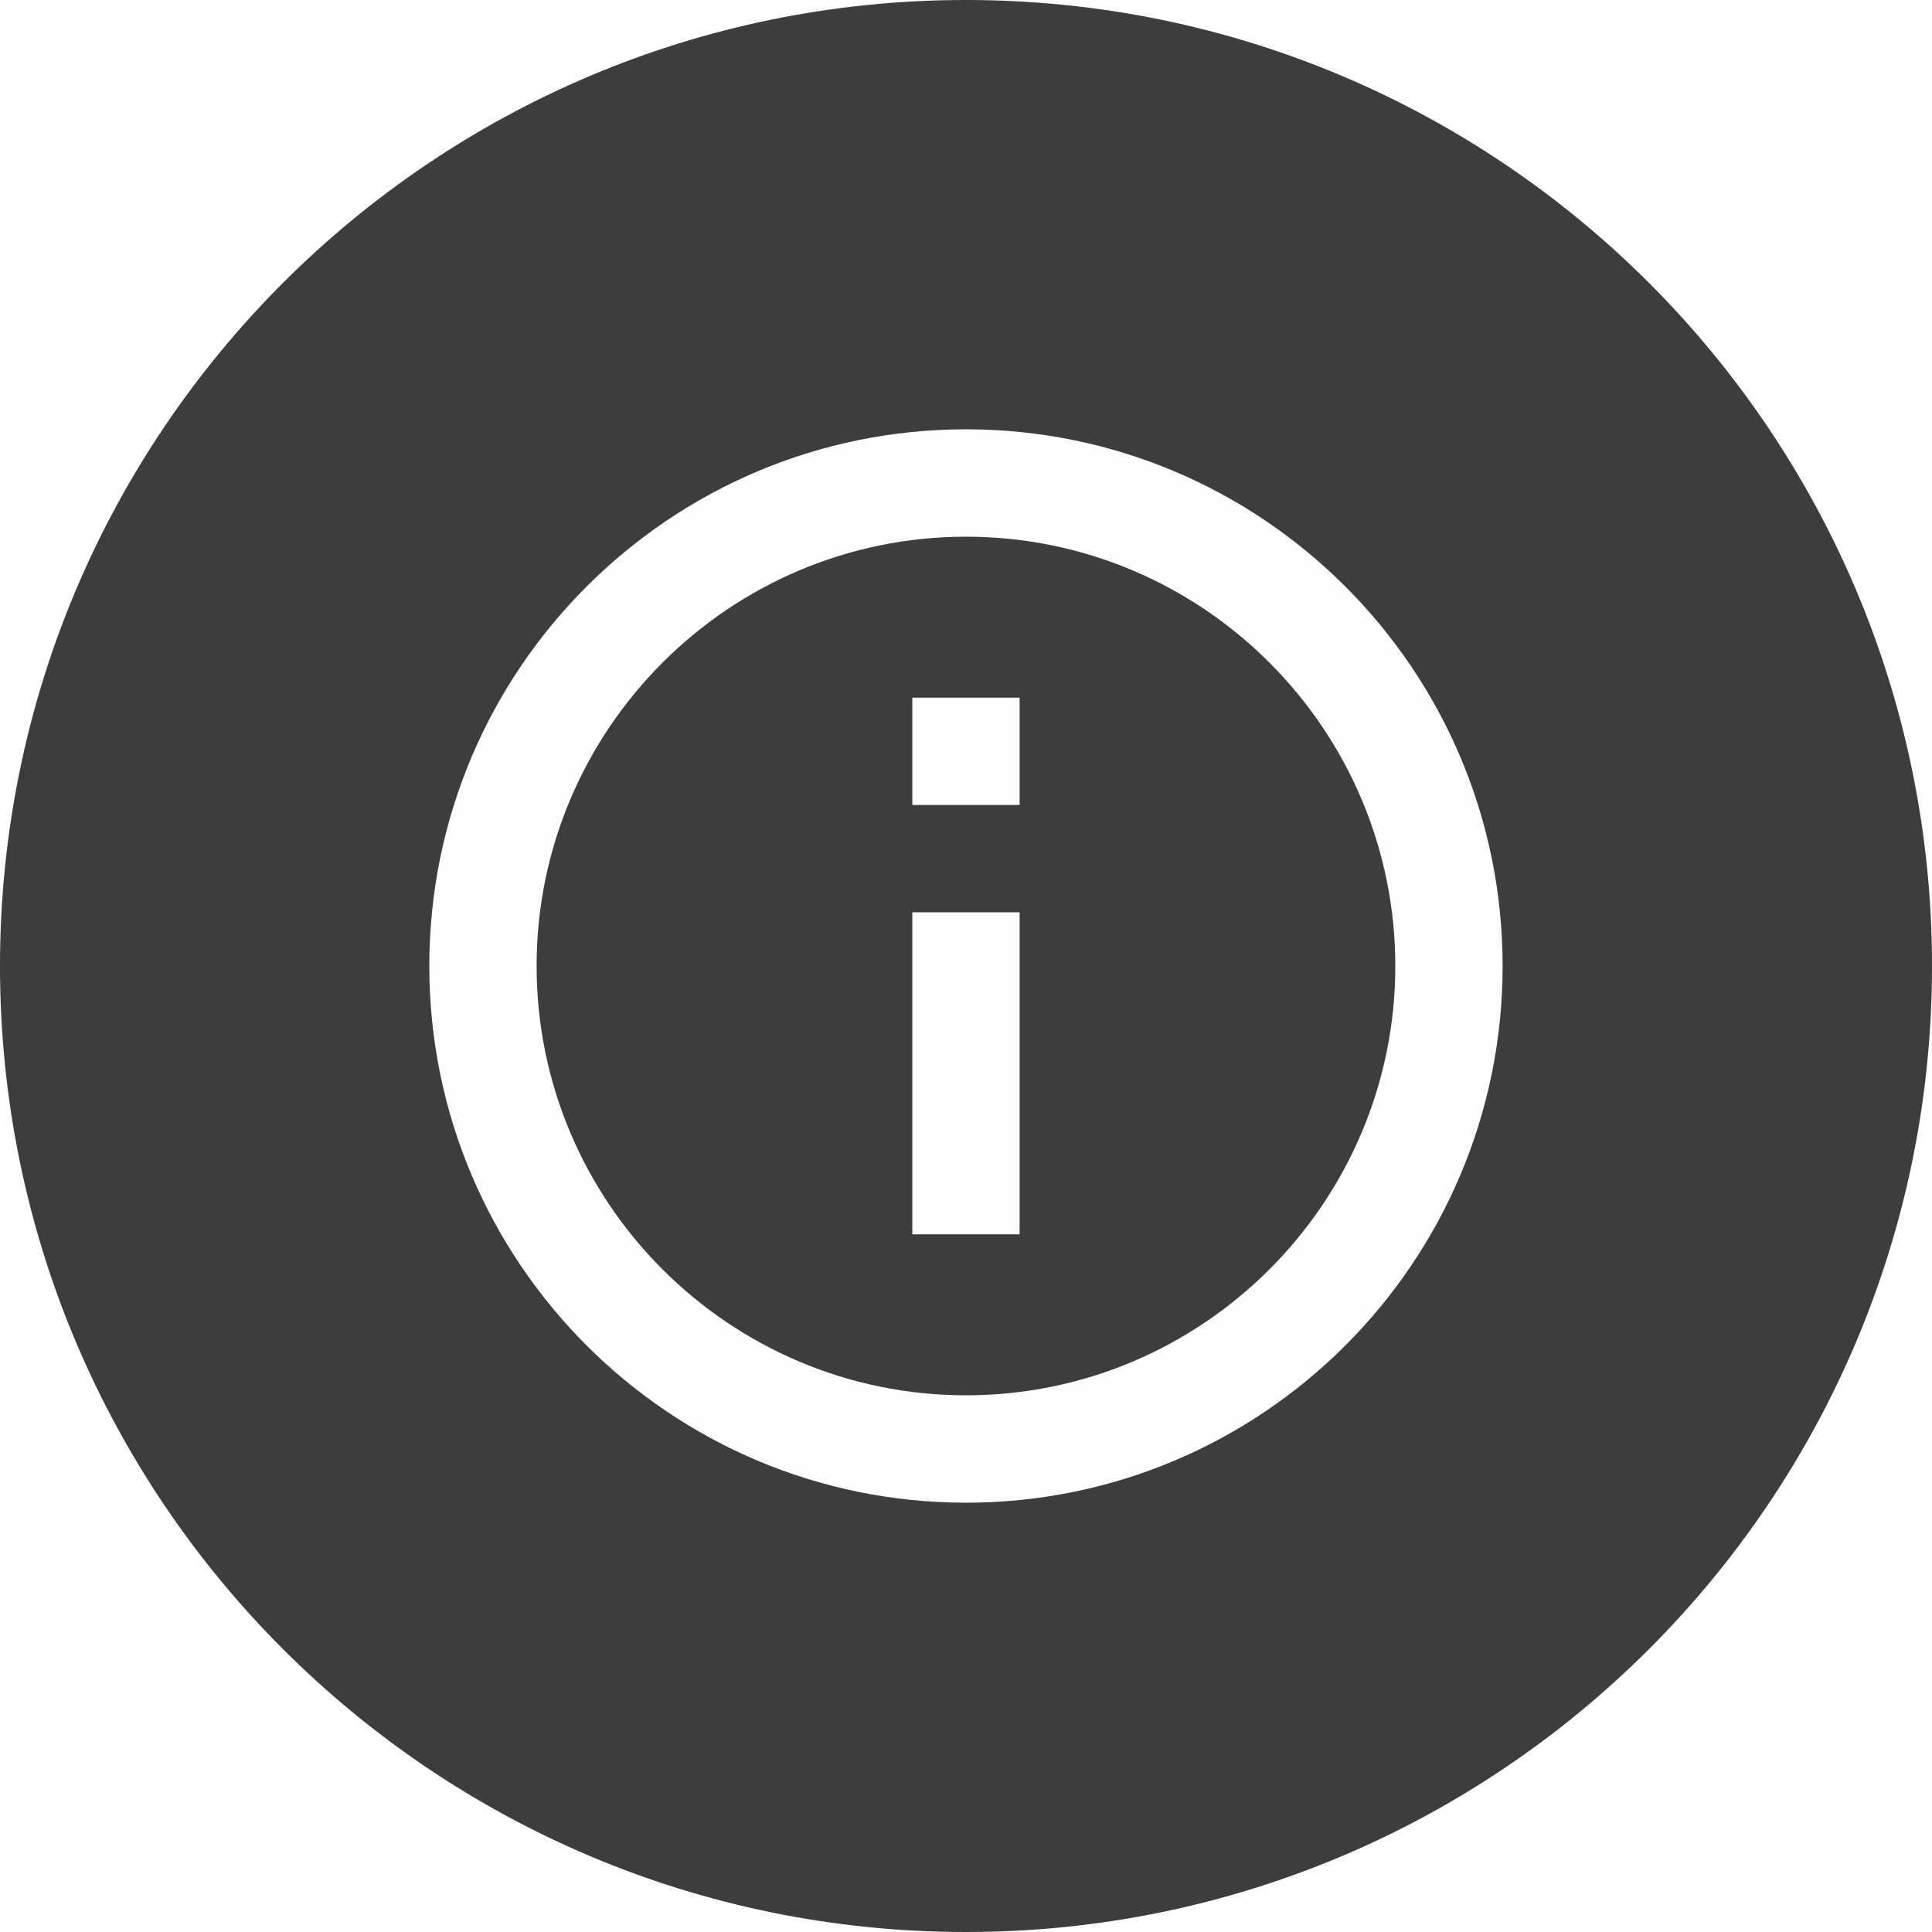
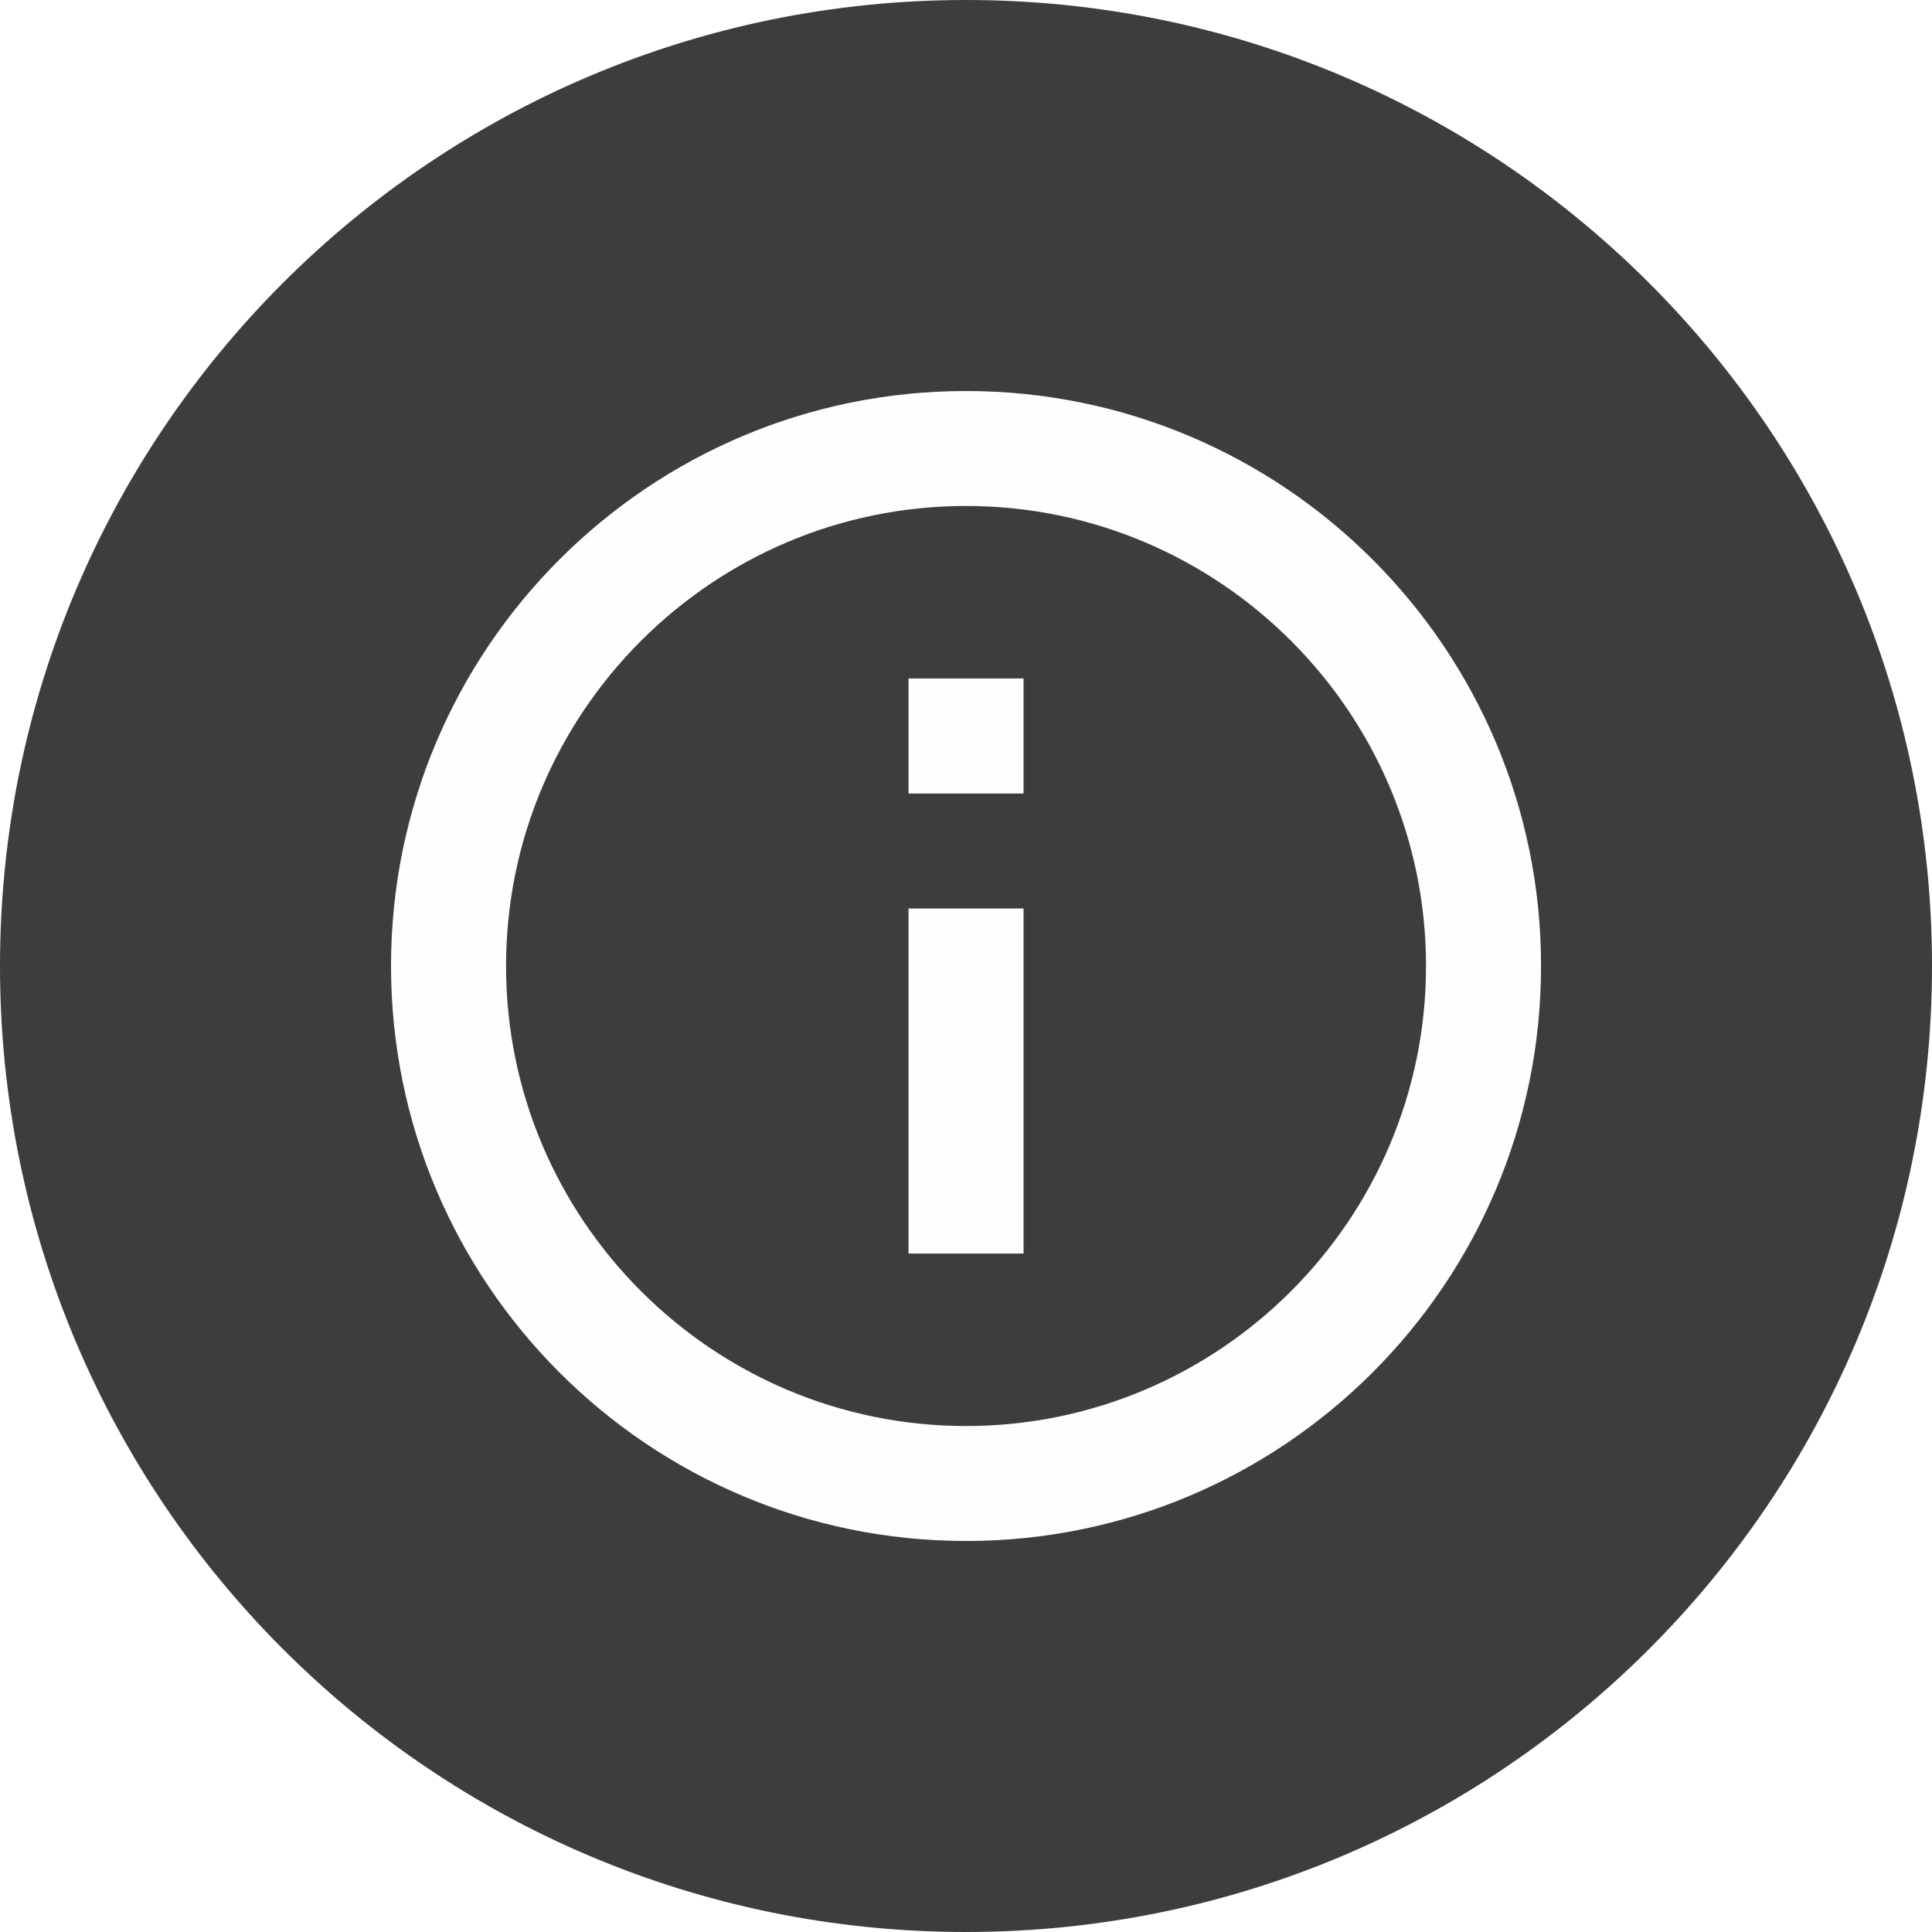
- <svg xmlns="http://www.w3.org/2000/svg" width="24" height="24" viewBox="0 0 24 24" fill="none">
-   <rect width="24" height="24" rx="12" fill="#3D3D3D" />
-   <path fill-rule="evenodd" clip-rule="evenodd" d="M12 5.333C8.32 5.333 5.333 8.32 5.333 12C5.333 15.68 8.32 18.667 12 18.667C15.68 18.667 18.666 15.68 18.666 12C18.666 8.32 15.68 5.333 12 5.333ZM11.333 8.667V10H12.666V8.667H11.333ZM11.333 11.333V15.333H12.666V11.333H11.333ZM6.666 12C6.666 14.94 9.06 17.333 12 17.333C14.94 17.333 17.333 14.94 17.333 12C17.333 9.06 14.94 6.667 12 6.667C9.06 6.667 6.666 9.06 6.666 12Z" fill="#FEFEFE" />
+ <svg xmlns="http://www.w3.org/2000/svg" width="28" height="28" viewBox="0 0 28 28" fill="none">
+   <rect width="28" height="28" rx="14" fill="#3D3D3D" />
+   <path fill-rule="evenodd" clip-rule="evenodd" d="M14 5.667C9.4 5.667 5.667 9.4 5.667 14C5.667 18.6 9.4 22.333 14 22.333C18.6 22.333 22.334 18.6 22.334 14C22.334 9.4 18.6 5.667 14 5.667ZM13.167 9.833V11.5H14.834V9.833H13.167ZM13.167 13.167V18.167H14.834V13.167H13.167ZM7.334 14C7.334 17.675 10.325 20.667 14 20.667C17.675 20.667 20.667 17.675 20.667 14C20.667 10.325 17.675 7.333 14 7.333C10.325 7.333 7.334 10.325 7.334 14Z" fill="#FEFEFE" />
</svg>
